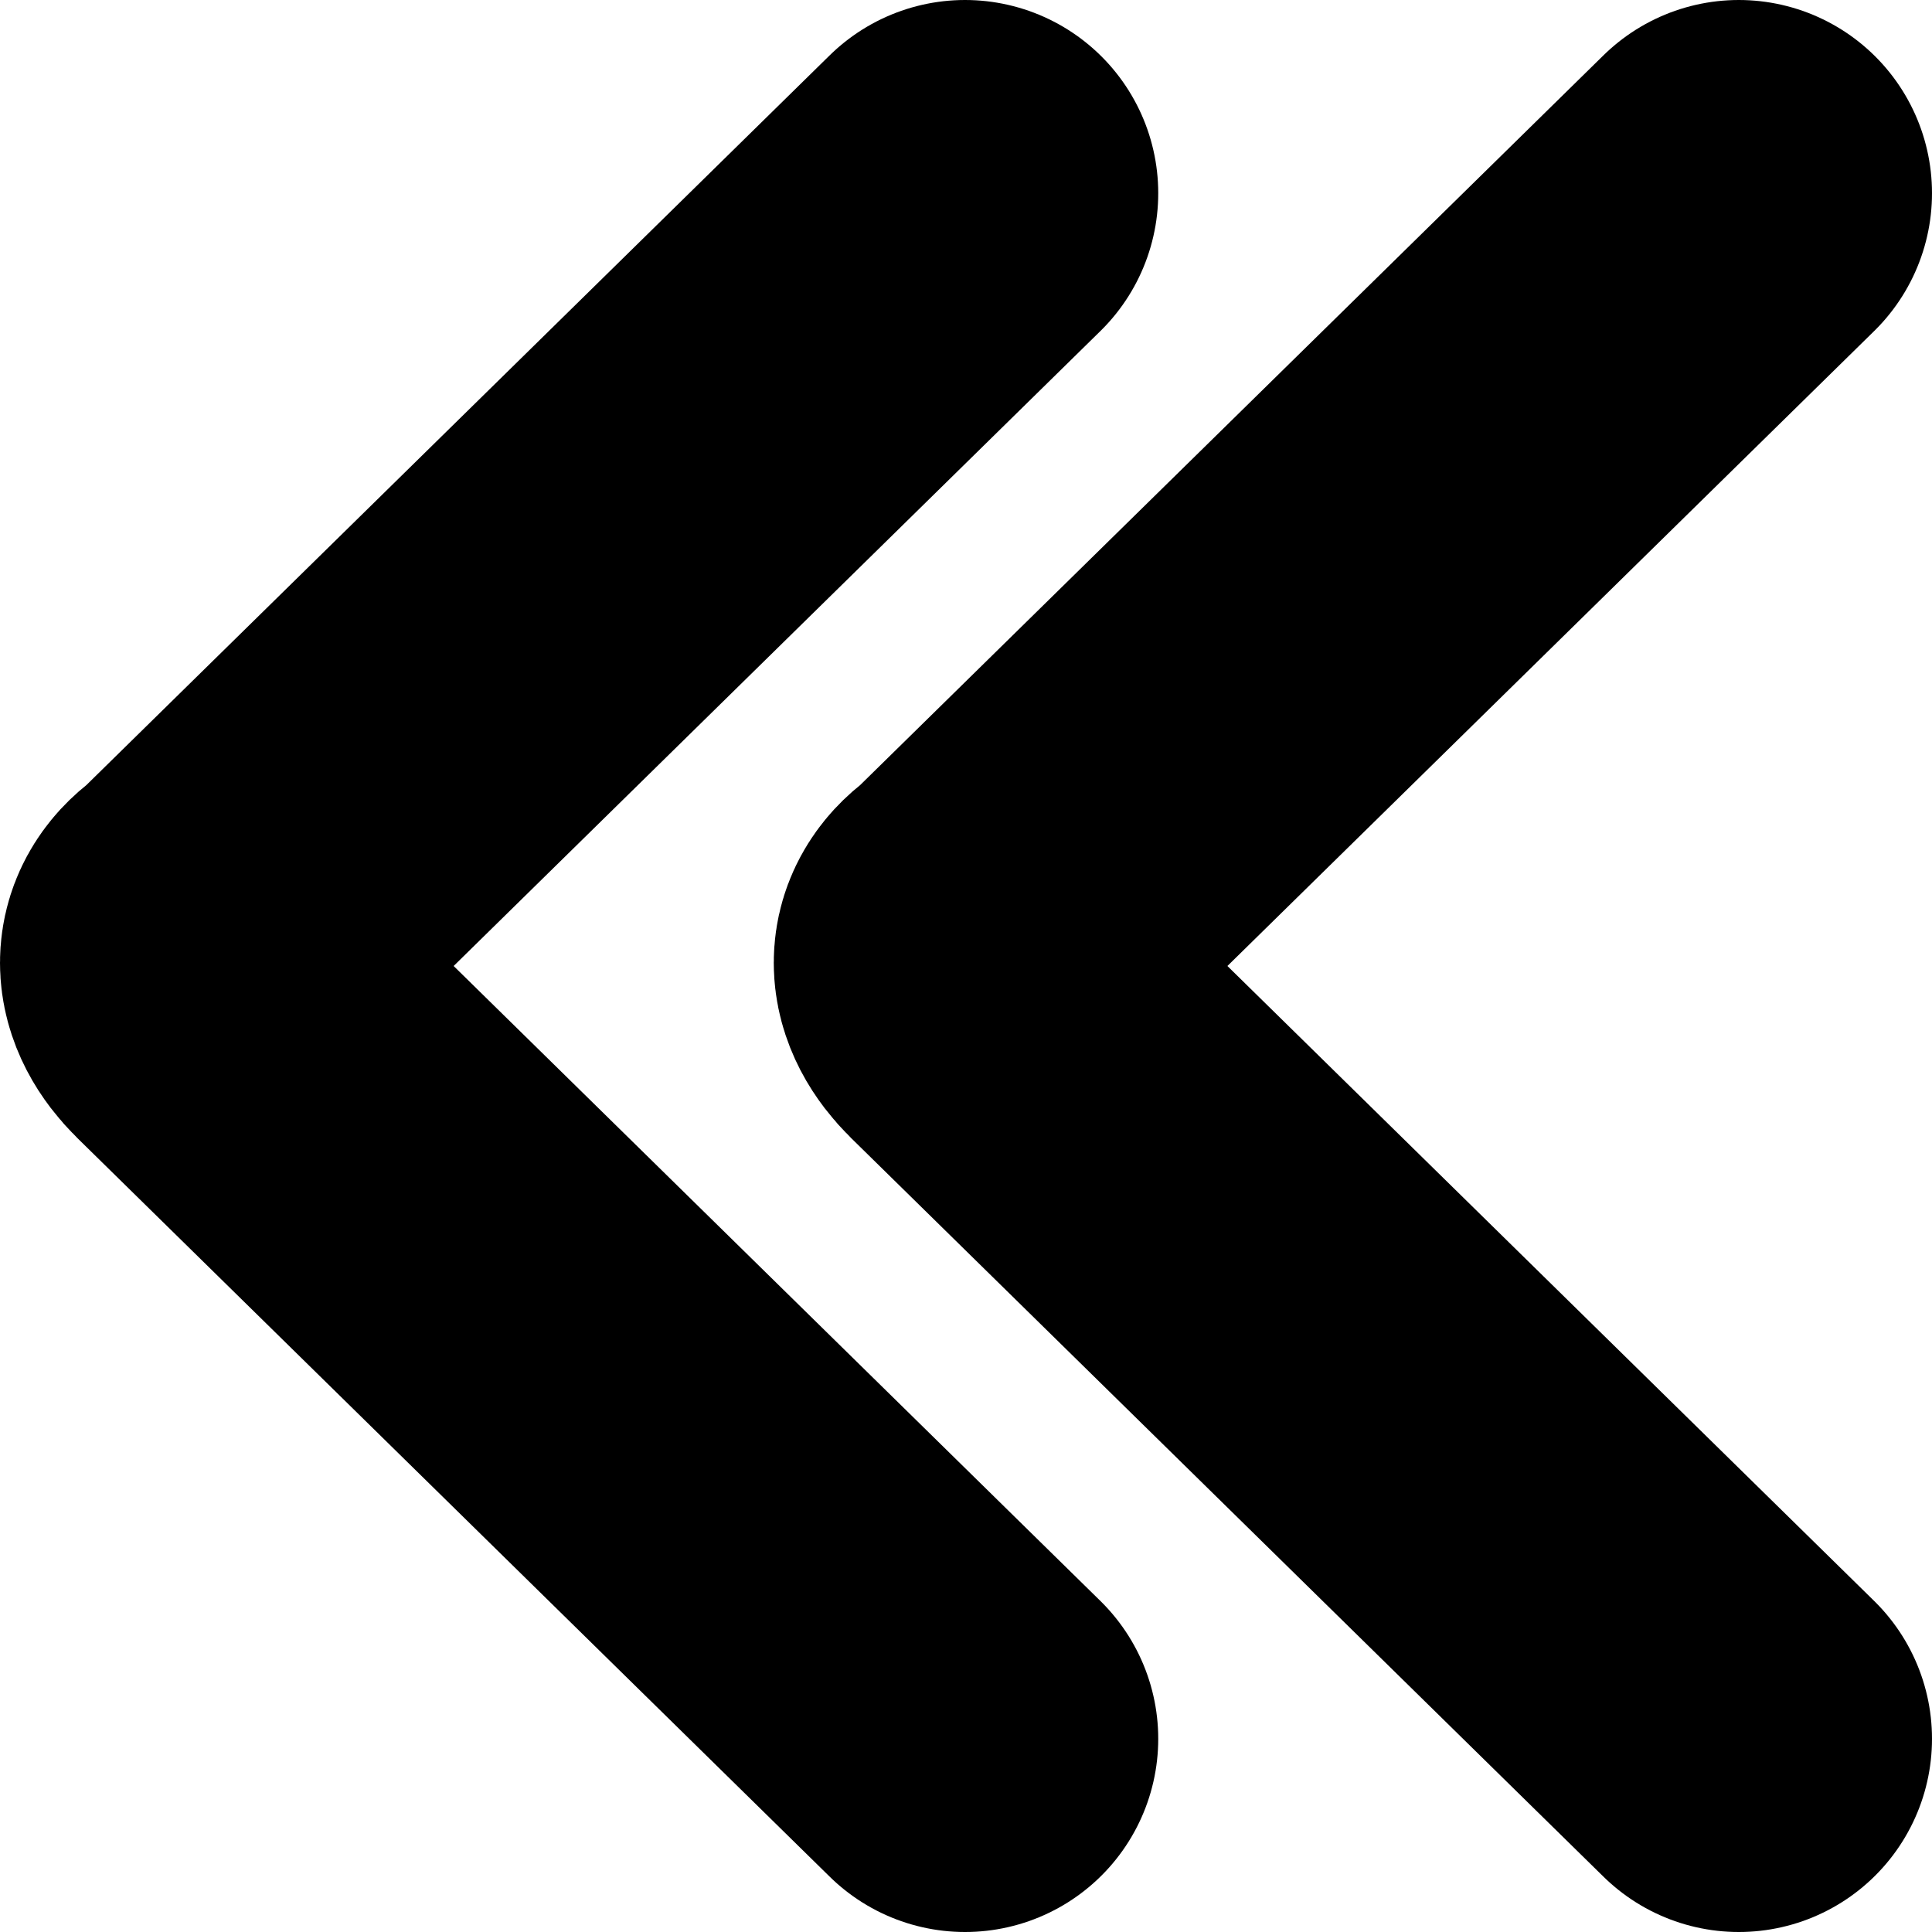
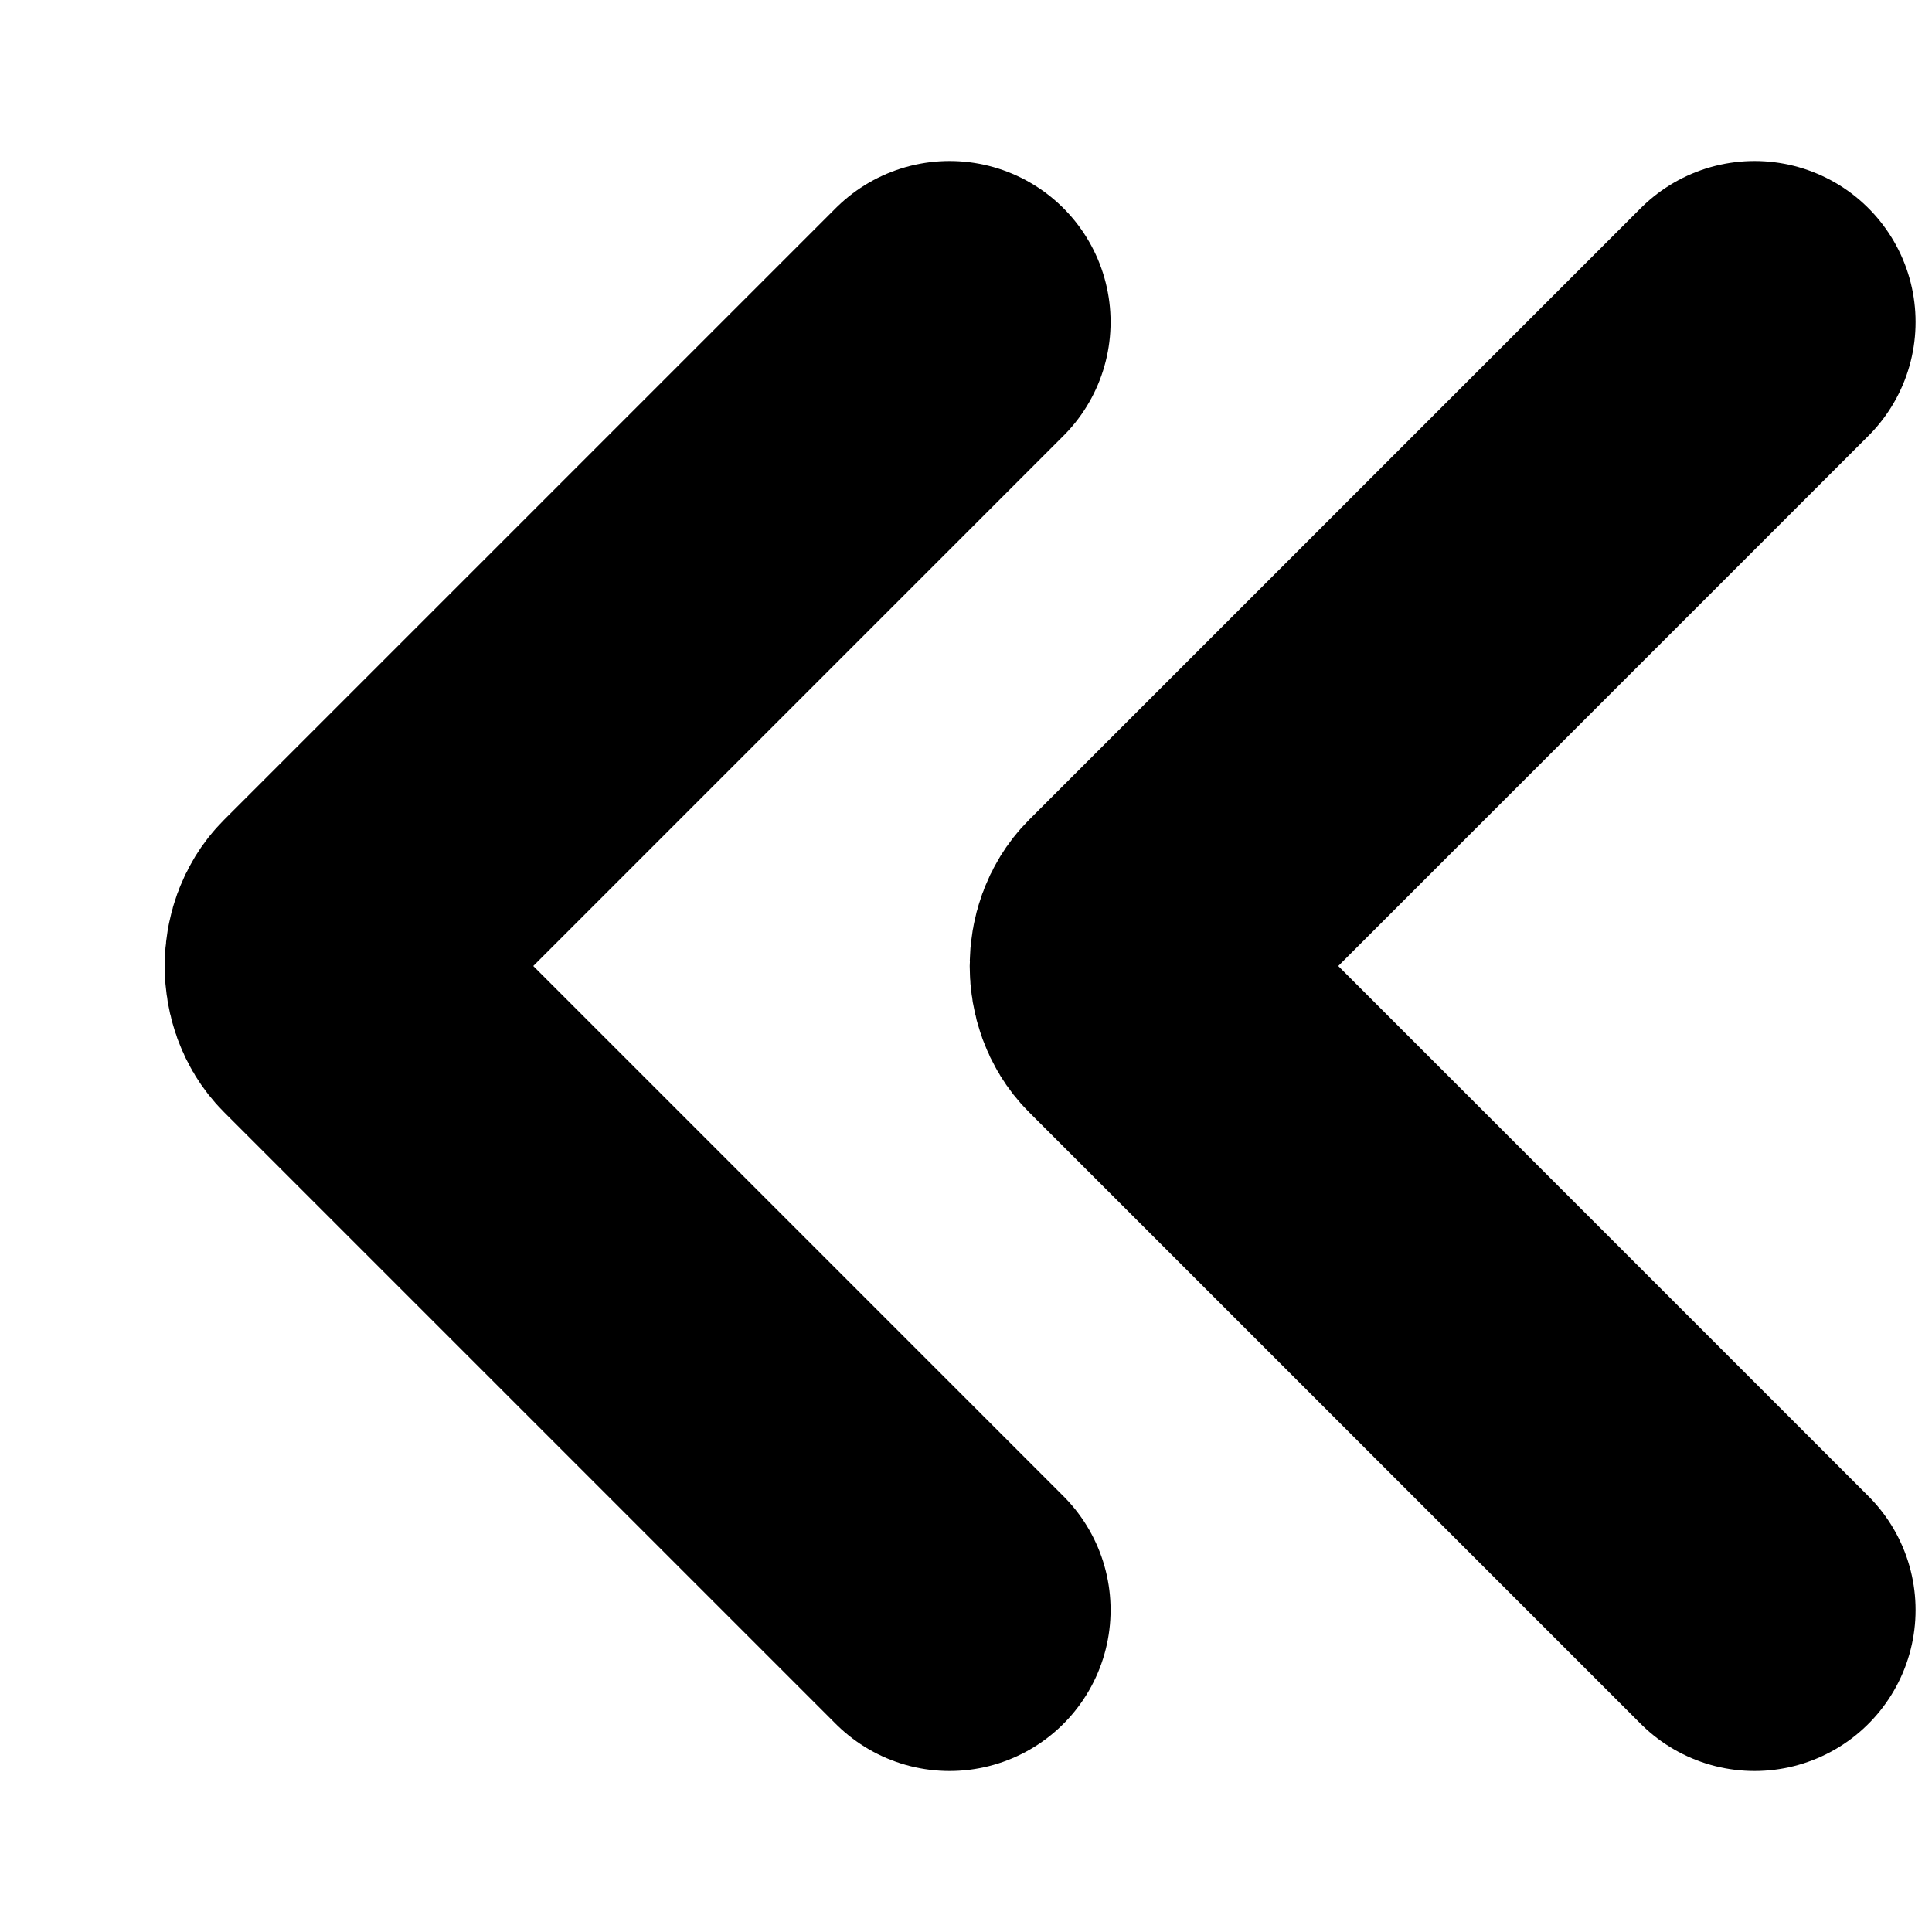
- <svg xmlns="http://www.w3.org/2000/svg" viewBox="0 0 10 10">
-   <path fill="none" stroke="currentColor" stroke-width="2" stroke-linecap="round" stroke-linejoin="round" d="M4.995 9L1.102 5.178c-.136-.134-.136-.267 0-.356h0L4.995 1" />
-   <path fill="none" stroke="currentColor" stroke-width="2" stroke-linecap="round" stroke-linejoin="round" d="M9 9L5.107 5.178c-.136-.134-.136-.267 0-.356h0L9 1" />
+ <svg xmlns="http://www.w3.org/2000/svg" viewBox="0 0 12 12">
+   <path d="m10.898 10-3.8-3.8c-.1-.1-.1-.3 0-.4l3.8-3.8m-5 8-3.8-3.8c-.1-.1-.1-.3 0-.4l3.8-3.8" stroke="currentColor" stroke-width="2" stroke-linecap="round" stroke-linejoin="round" fill="none" />
</svg>
